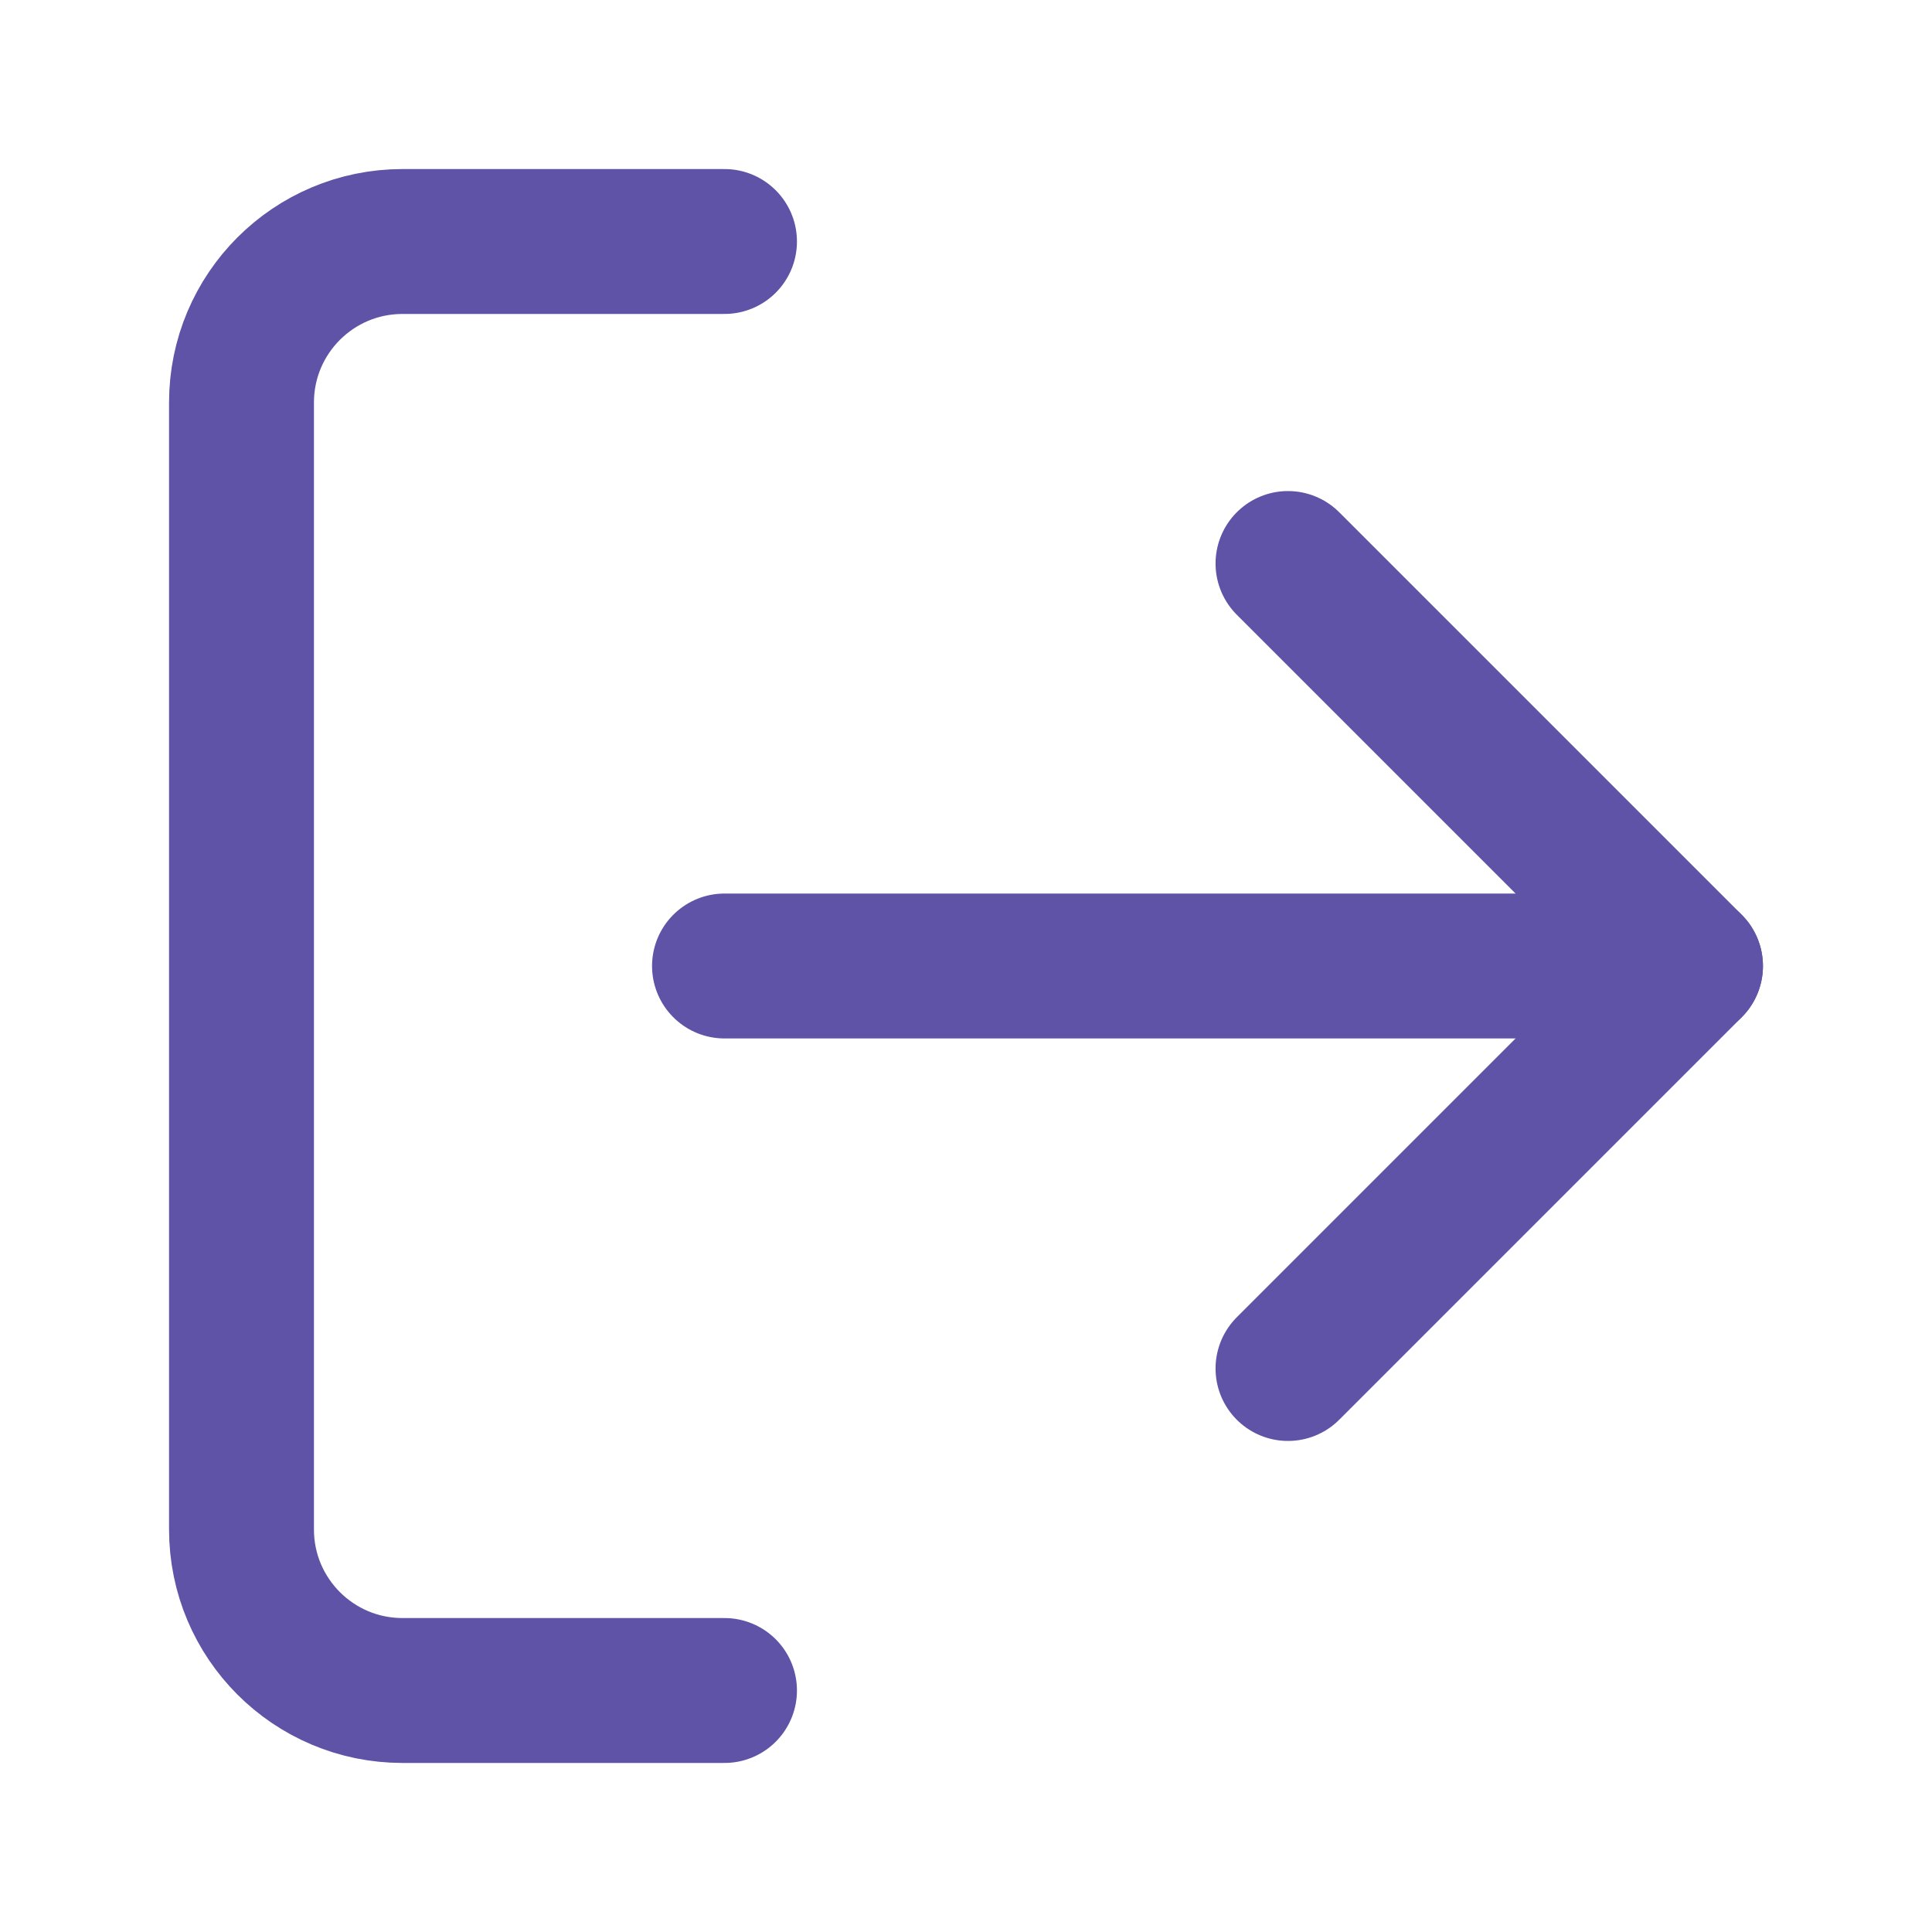
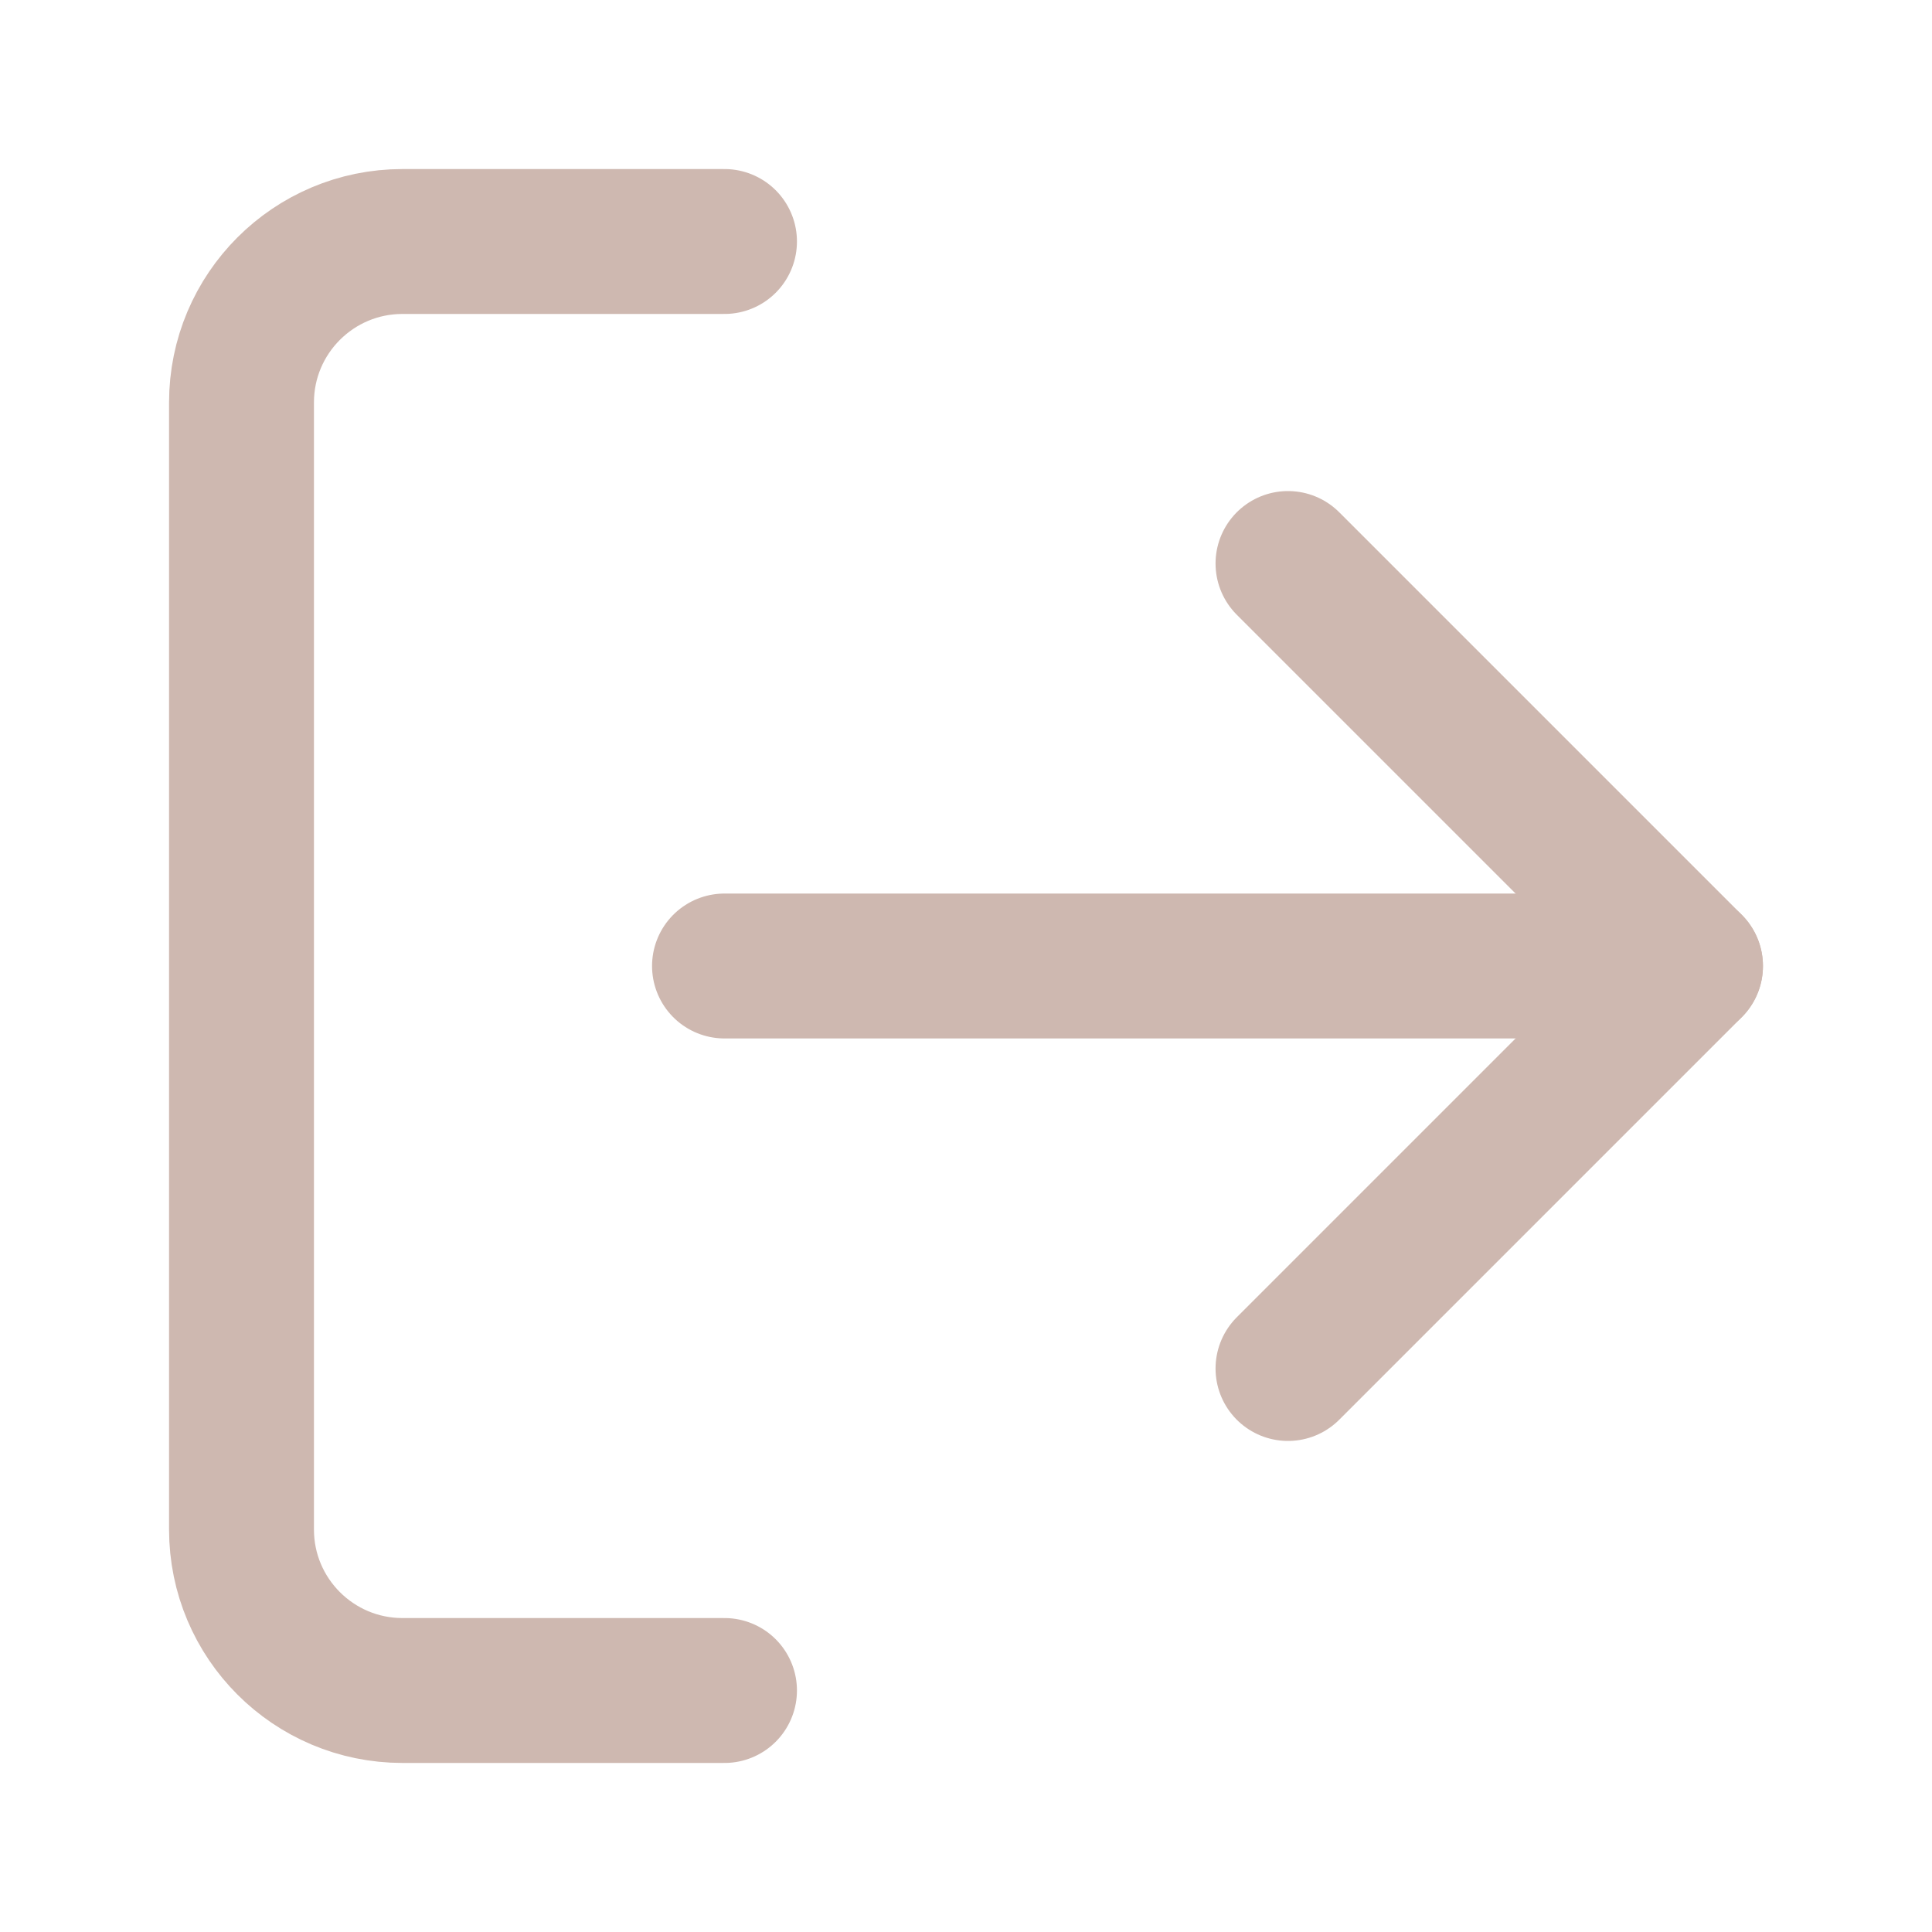
- <svg xmlns="http://www.w3.org/2000/svg" viewBox="0 0 24 24" fill="none" stroke="#5E53A6" stroke-width="1.8" stroke-linecap="round" stroke-linejoin="round">
+ <svg xmlns="http://www.w3.org/2000/svg" viewBox="0 0 24 24" fill="none" stroke="#CEB8B0" stroke-width="1.8" stroke-linecap="round" stroke-linejoin="round">
  <path d="M9 21H5a2 2 0 0 1-2-2V5a2 2 0 0 1 2-2h4" />
  <polyline points="16 17 21 12 16 7" />
  <line x1="21" y1="12" x2="9" y2="12" />
</svg>
